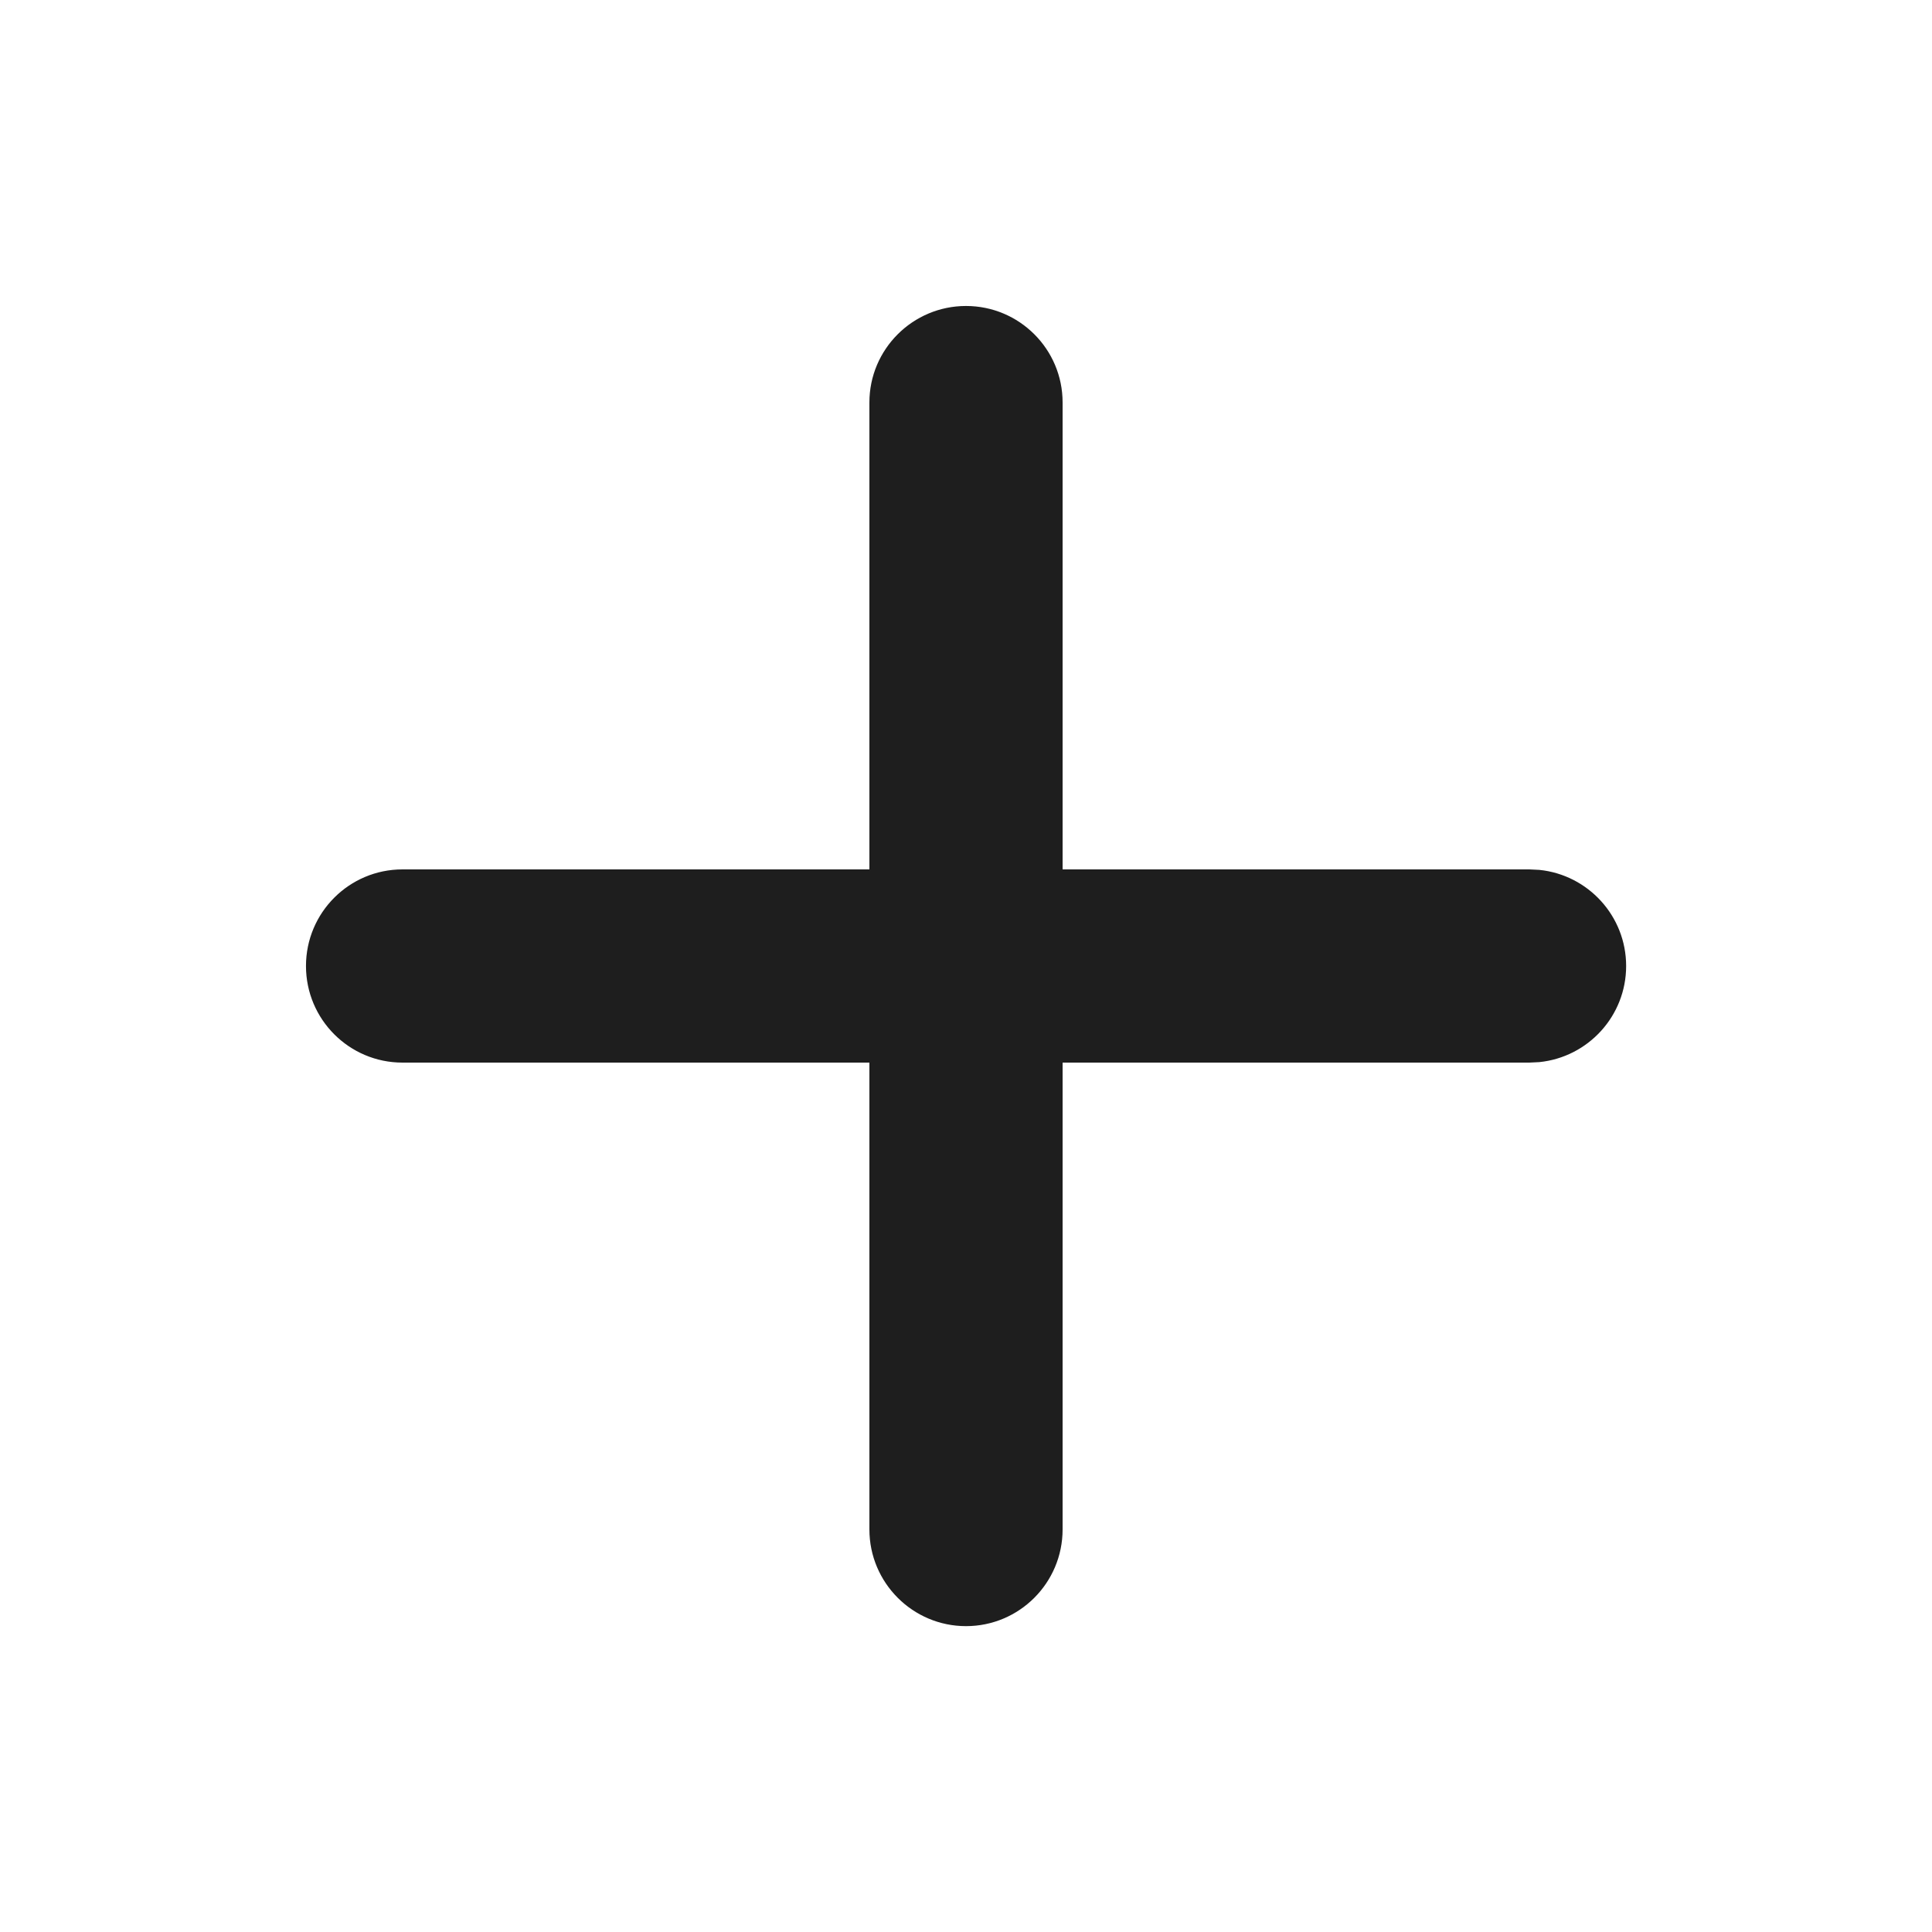
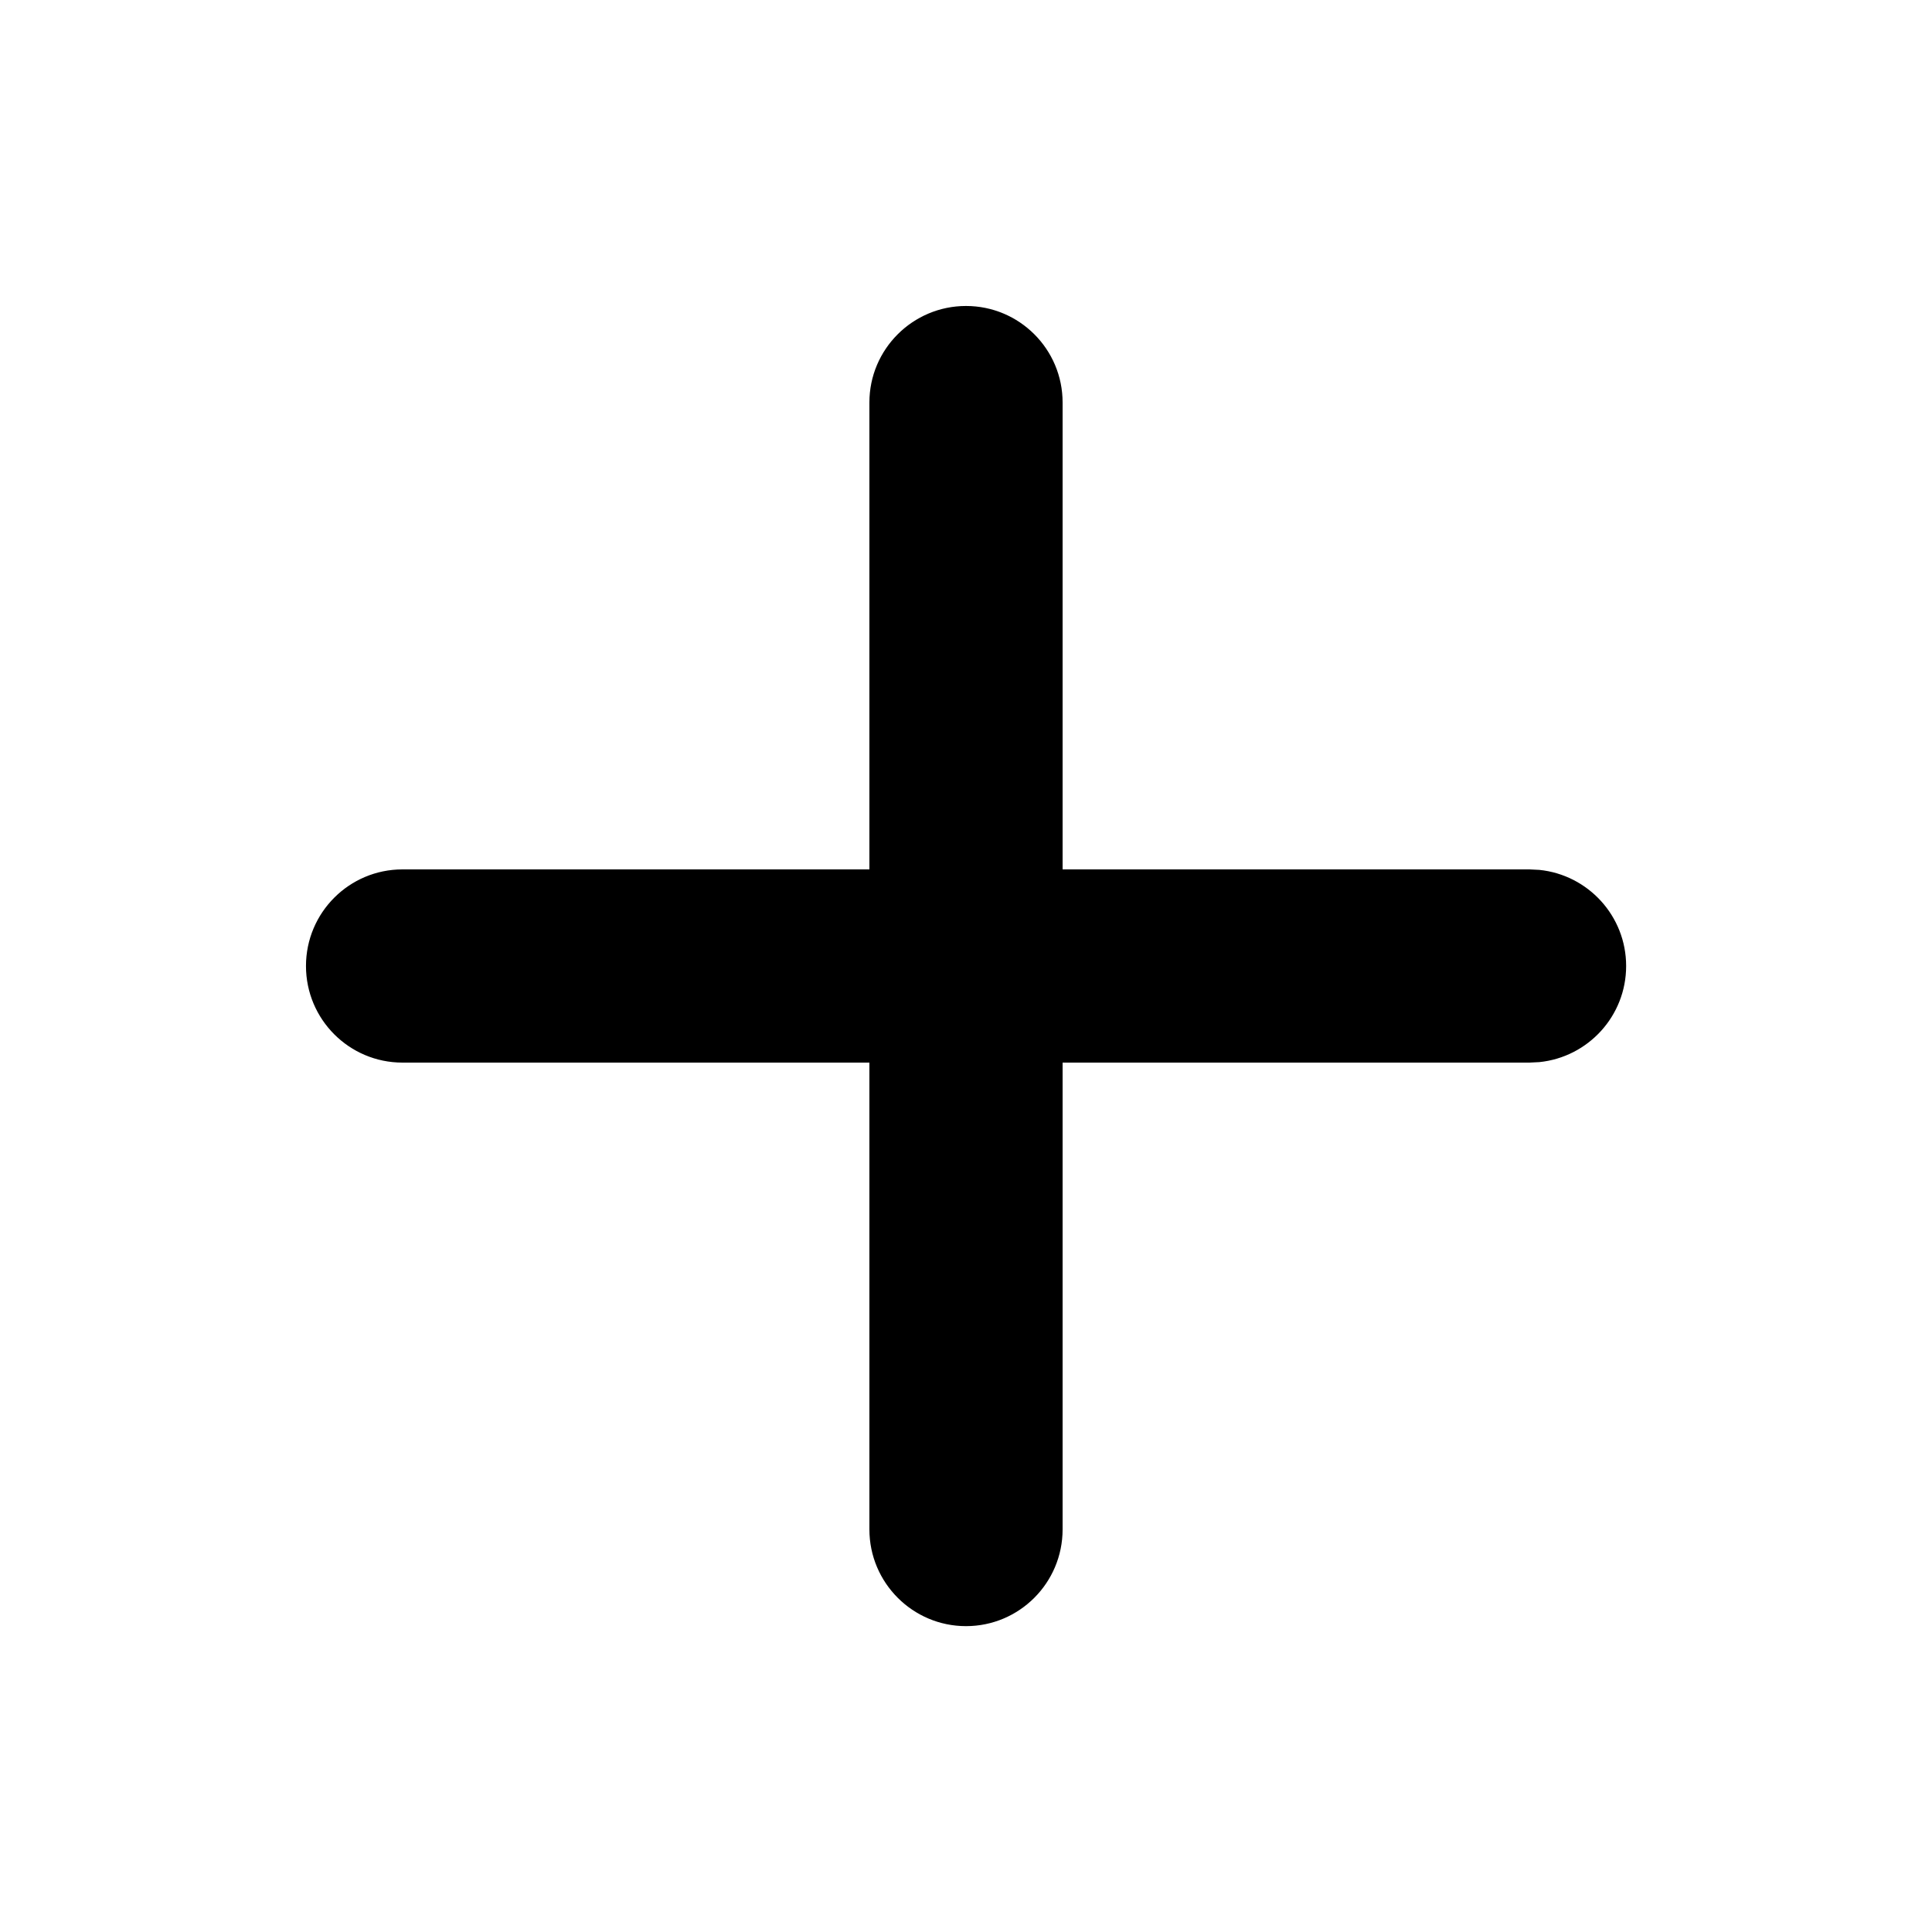
<svg xmlns="http://www.w3.org/2000/svg" width="16" height="16" viewBox="0 0 16 16" fill="none">
-   <path d="M7.2 12.666V8.8H3.333C2.892 8.8 2.534 8.442 2.534 8C2.534 7.558 2.892 7.2 3.333 7.2H7.2V3.333C7.2 2.892 7.559 2.534 8 2.534C8.442 2.534 8.8 2.892 8.8 3.333V7.2H12.666L12.748 7.204C13.152 7.245 13.467 7.586 13.467 8C13.467 8.414 13.152 8.755 12.748 8.796L12.666 8.8H8.8V12.666C8.8 13.108 8.442 13.467 8 13.467C7.559 13.467 7.2 13.108 7.2 12.666Z" fill="#1E1E1E" />
+   <path d="M7.2 12.666V8.8H3.333C2.892 8.8 2.534 8.442 2.534 8C2.534 7.558 2.892 7.2 3.333 7.2H7.2V3.333C7.2 2.892 7.559 2.534 8 2.534C8.442 2.534 8.8 2.892 8.8 3.333V7.2H12.666L12.748 7.204C13.152 7.245 13.467 7.586 13.467 8C13.467 8.414 13.152 8.755 12.748 8.796L12.666 8.8H8.8V12.666C8.8 13.108 8.442 13.467 8 13.467C7.559 13.467 7.2 13.108 7.2 12.666Z" fill="currentColor" />
</svg>
